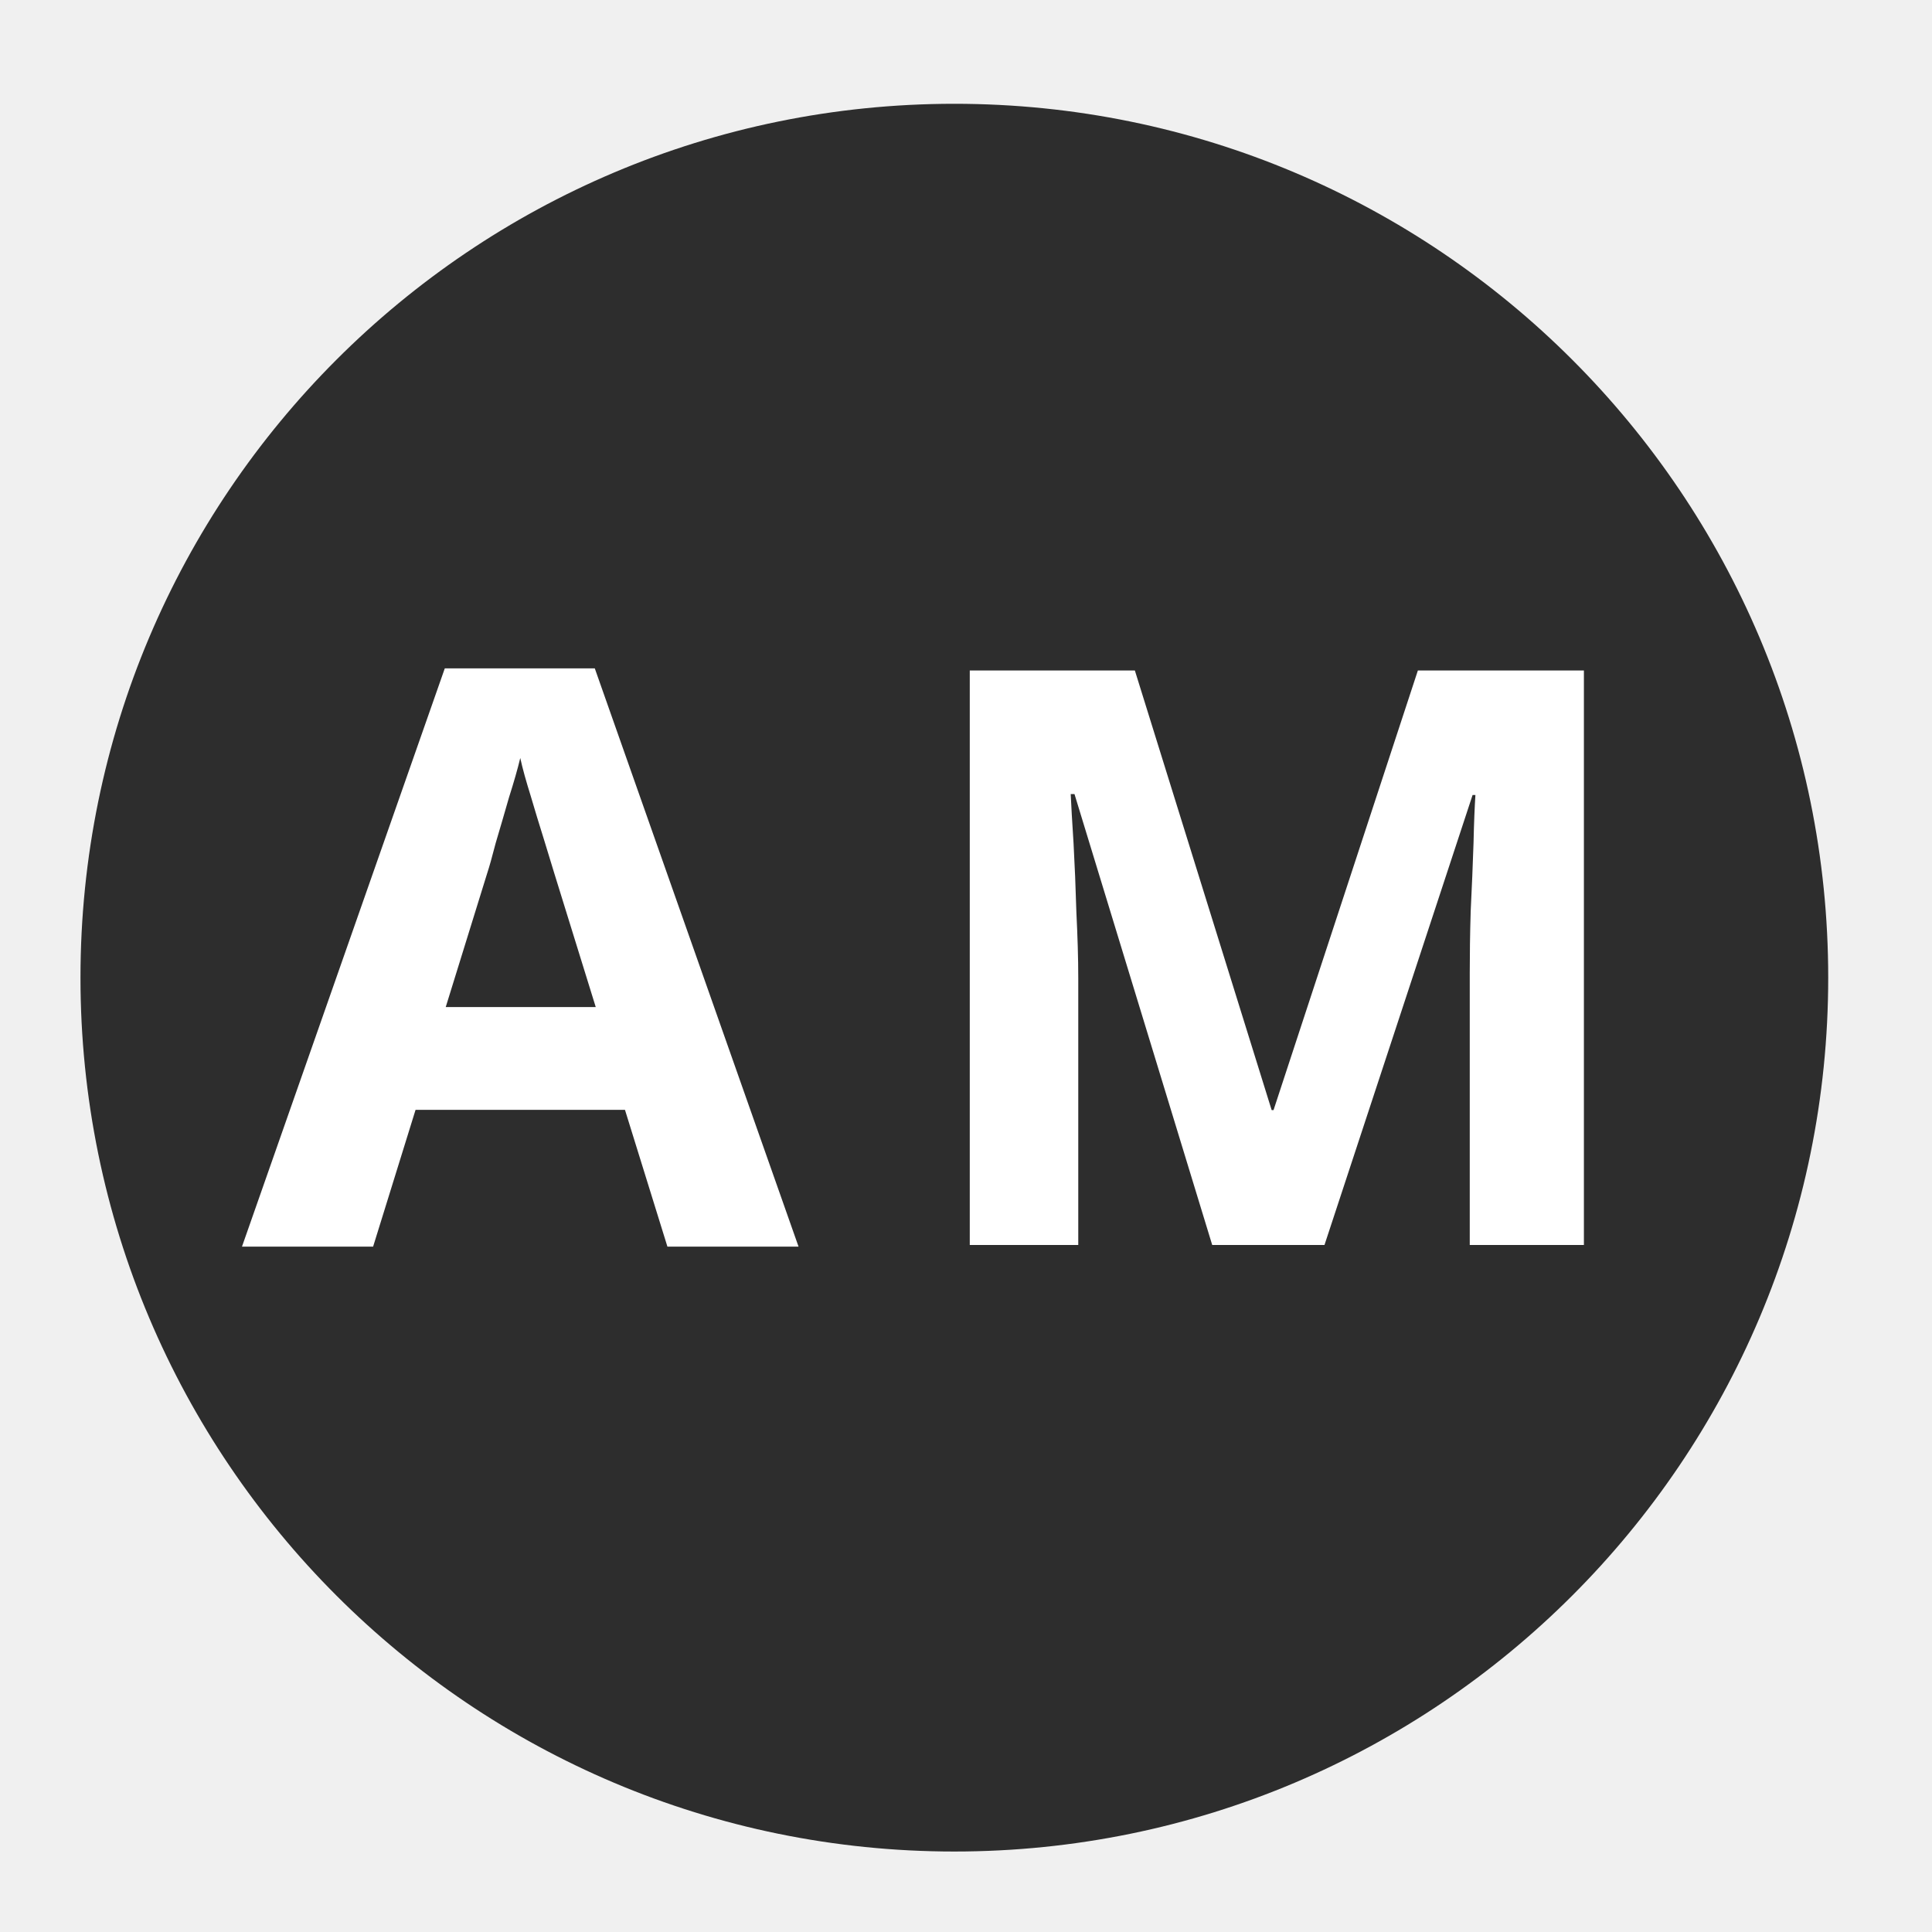
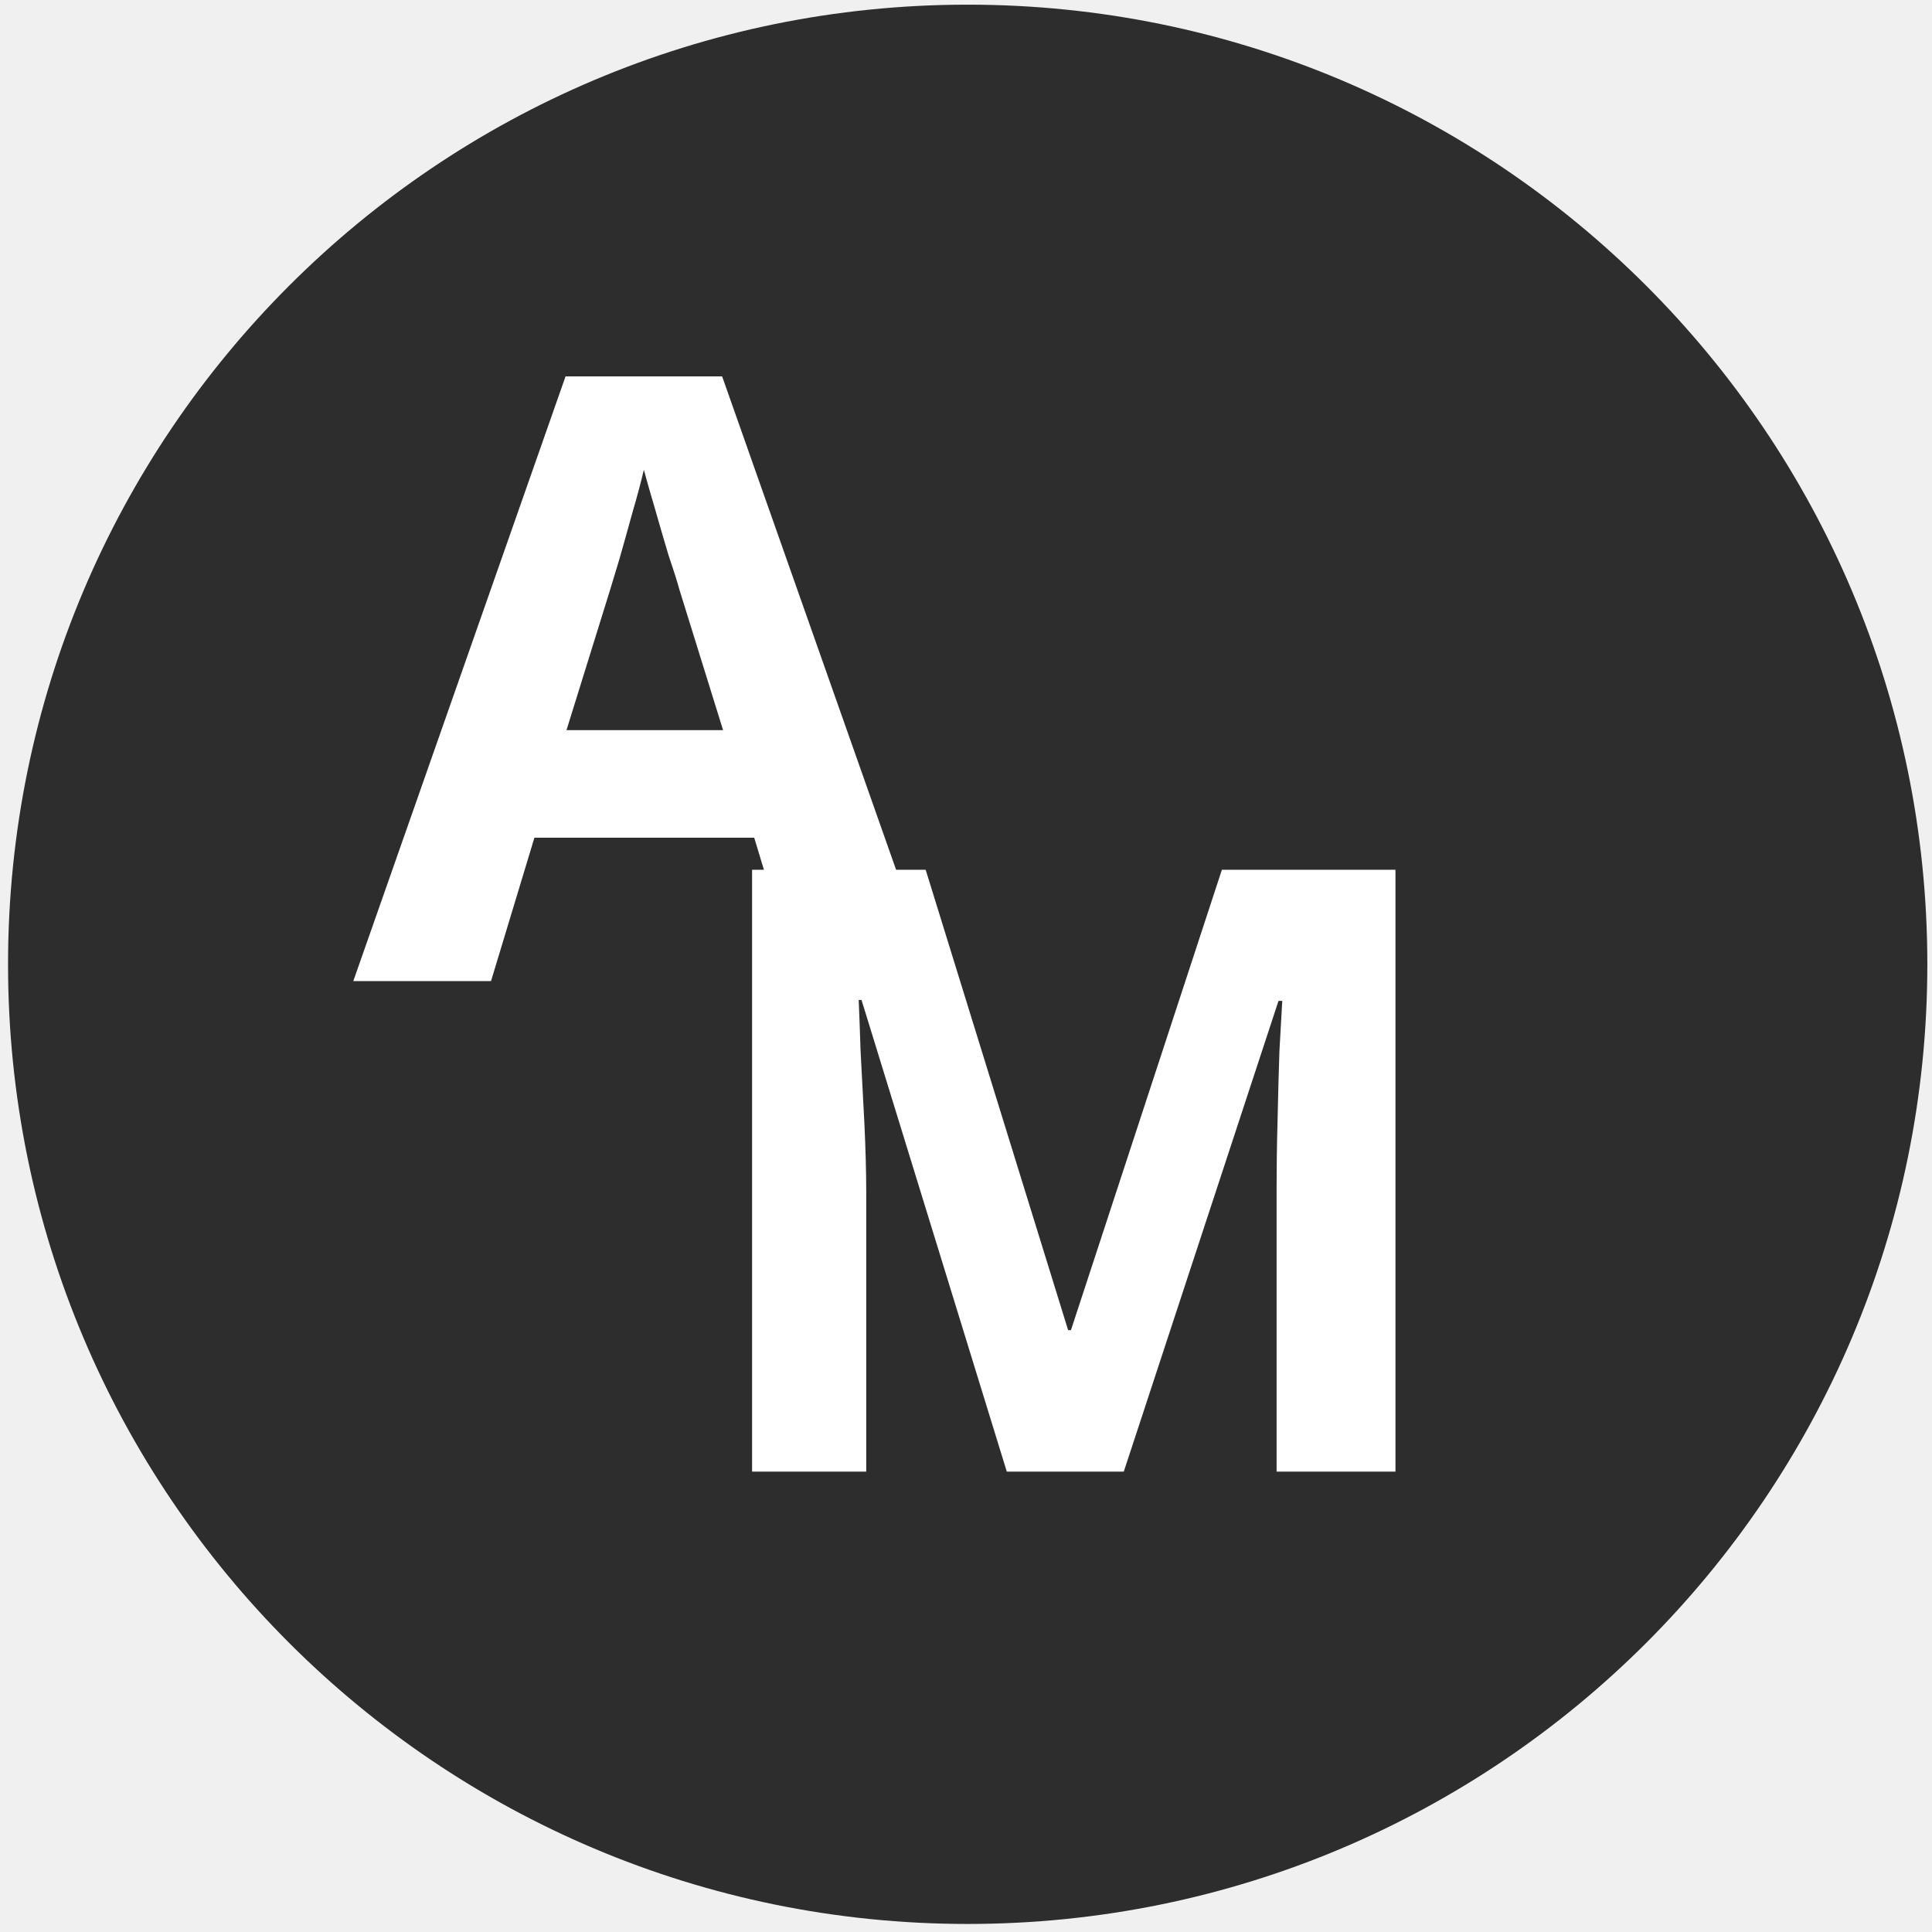
<svg xmlns="http://www.w3.org/2000/svg" width="32px" height="32px" id="svg3004" version="1.1">
  <defs id="defs3006" />
  <g id="layer1">
-     <path style="fill:#2d2d2d;stroke:#2d2d2d;stroke-width:1.8;stroke-linecap:round;stroke-linejoin:round;stroke-miterlimit:4;stroke-opacity:1;stroke-dasharray:none;fill-opacity:1" id="path4396" d="m 33.221,17.354 a 13.574,13.574 0 1 1 -27.148,0 13.574,13.574 0 1 1 27.148,0 z" transform="translate(-3.840039,-1.160942)" />
-     <text xml:space="preserve" style="font-size:44.524px;font-style:normal;font-weight:normal;line-height:125%;letter-spacing:0px;word-spacing:0px;fill:#ffffff;fill-opacity:1;stroke:none;font-family:Sans" x="4.006" y="20.646" id="text3754">
-       <tspan id="tspan3756" x="4.006" y="20.646" style="font-size:13.357px;font-weight:bold;fill:#ffffff;fill-opacity:1;-inkscape-font-specification:Sans Bold">A</tspan>
+     <path style="fill:#2d2d2d;fill-opacity:1;stroke:#2d2d2d;stroke-width:1.8;stroke-linecap:round;stroke-linejoin:round;stroke-miterlimit:4;stroke-opacity:1;stroke-dasharray:none" id="path4396" d="m 33.221,17.354 a 13.574,13.574 0 1 1 -27.148,0 13.574,13.574 0 1 1 27.148,0 z" transform="matrix(1.098162,0,0,1.098162,-5.547586,-3.085486)" />
+     <text xml:space="preserve" style="font-size:46.586px;font-style:normal;font-weight:normal;line-height:125%;letter-spacing:0px;word-spacing:0px;fill:#ffffff;fill-opacity:1;stroke:none;font-family:Sans" x="5.851" y="16.253" id="text3754">
+       <tspan id="tspan3756" x="5.851" y="16.253" style="font-size:13.976px;font-weight:bold;fill:#ffffff;fill-opacity:1;-inkscape-font-specification:Sans Bold">A</tspan>
    </text>
-     <text xml:space="preserve" style="font-size:44.43px;font-style:normal;font-weight:normal;line-height:125%;letter-spacing:0px;word-spacing:0px;fill:#ffffff;fill-opacity:1;stroke:none;font-family:Sans" x="14.858" y="20.622" id="text3754-8">
-       <tspan id="tspan3756-2" x="14.858" y="20.622" style="font-size:13.329px;font-weight:bold;fill:#ffffff;fill-opacity:1;-inkscape-font-specification:Sans Bold">M</tspan>
+     <text xml:space="preserve" style="font-size:46.488px;font-style:normal;font-weight:normal;line-height:125%;letter-spacing:0px;word-spacing:0px;fill:#ffffff;fill-opacity:1;stroke:none;font-family:Sans" x="11.206" y="24.373" id="text3754-8">
+       <tspan id="tspan3756-2" x="11.206" y="24.373" style="font-size:13.946px;font-weight:bold;fill:#ffffff;fill-opacity:1;-inkscape-font-specification:Sans Bold">M</tspan>
    </text>
  </g>
</svg>
